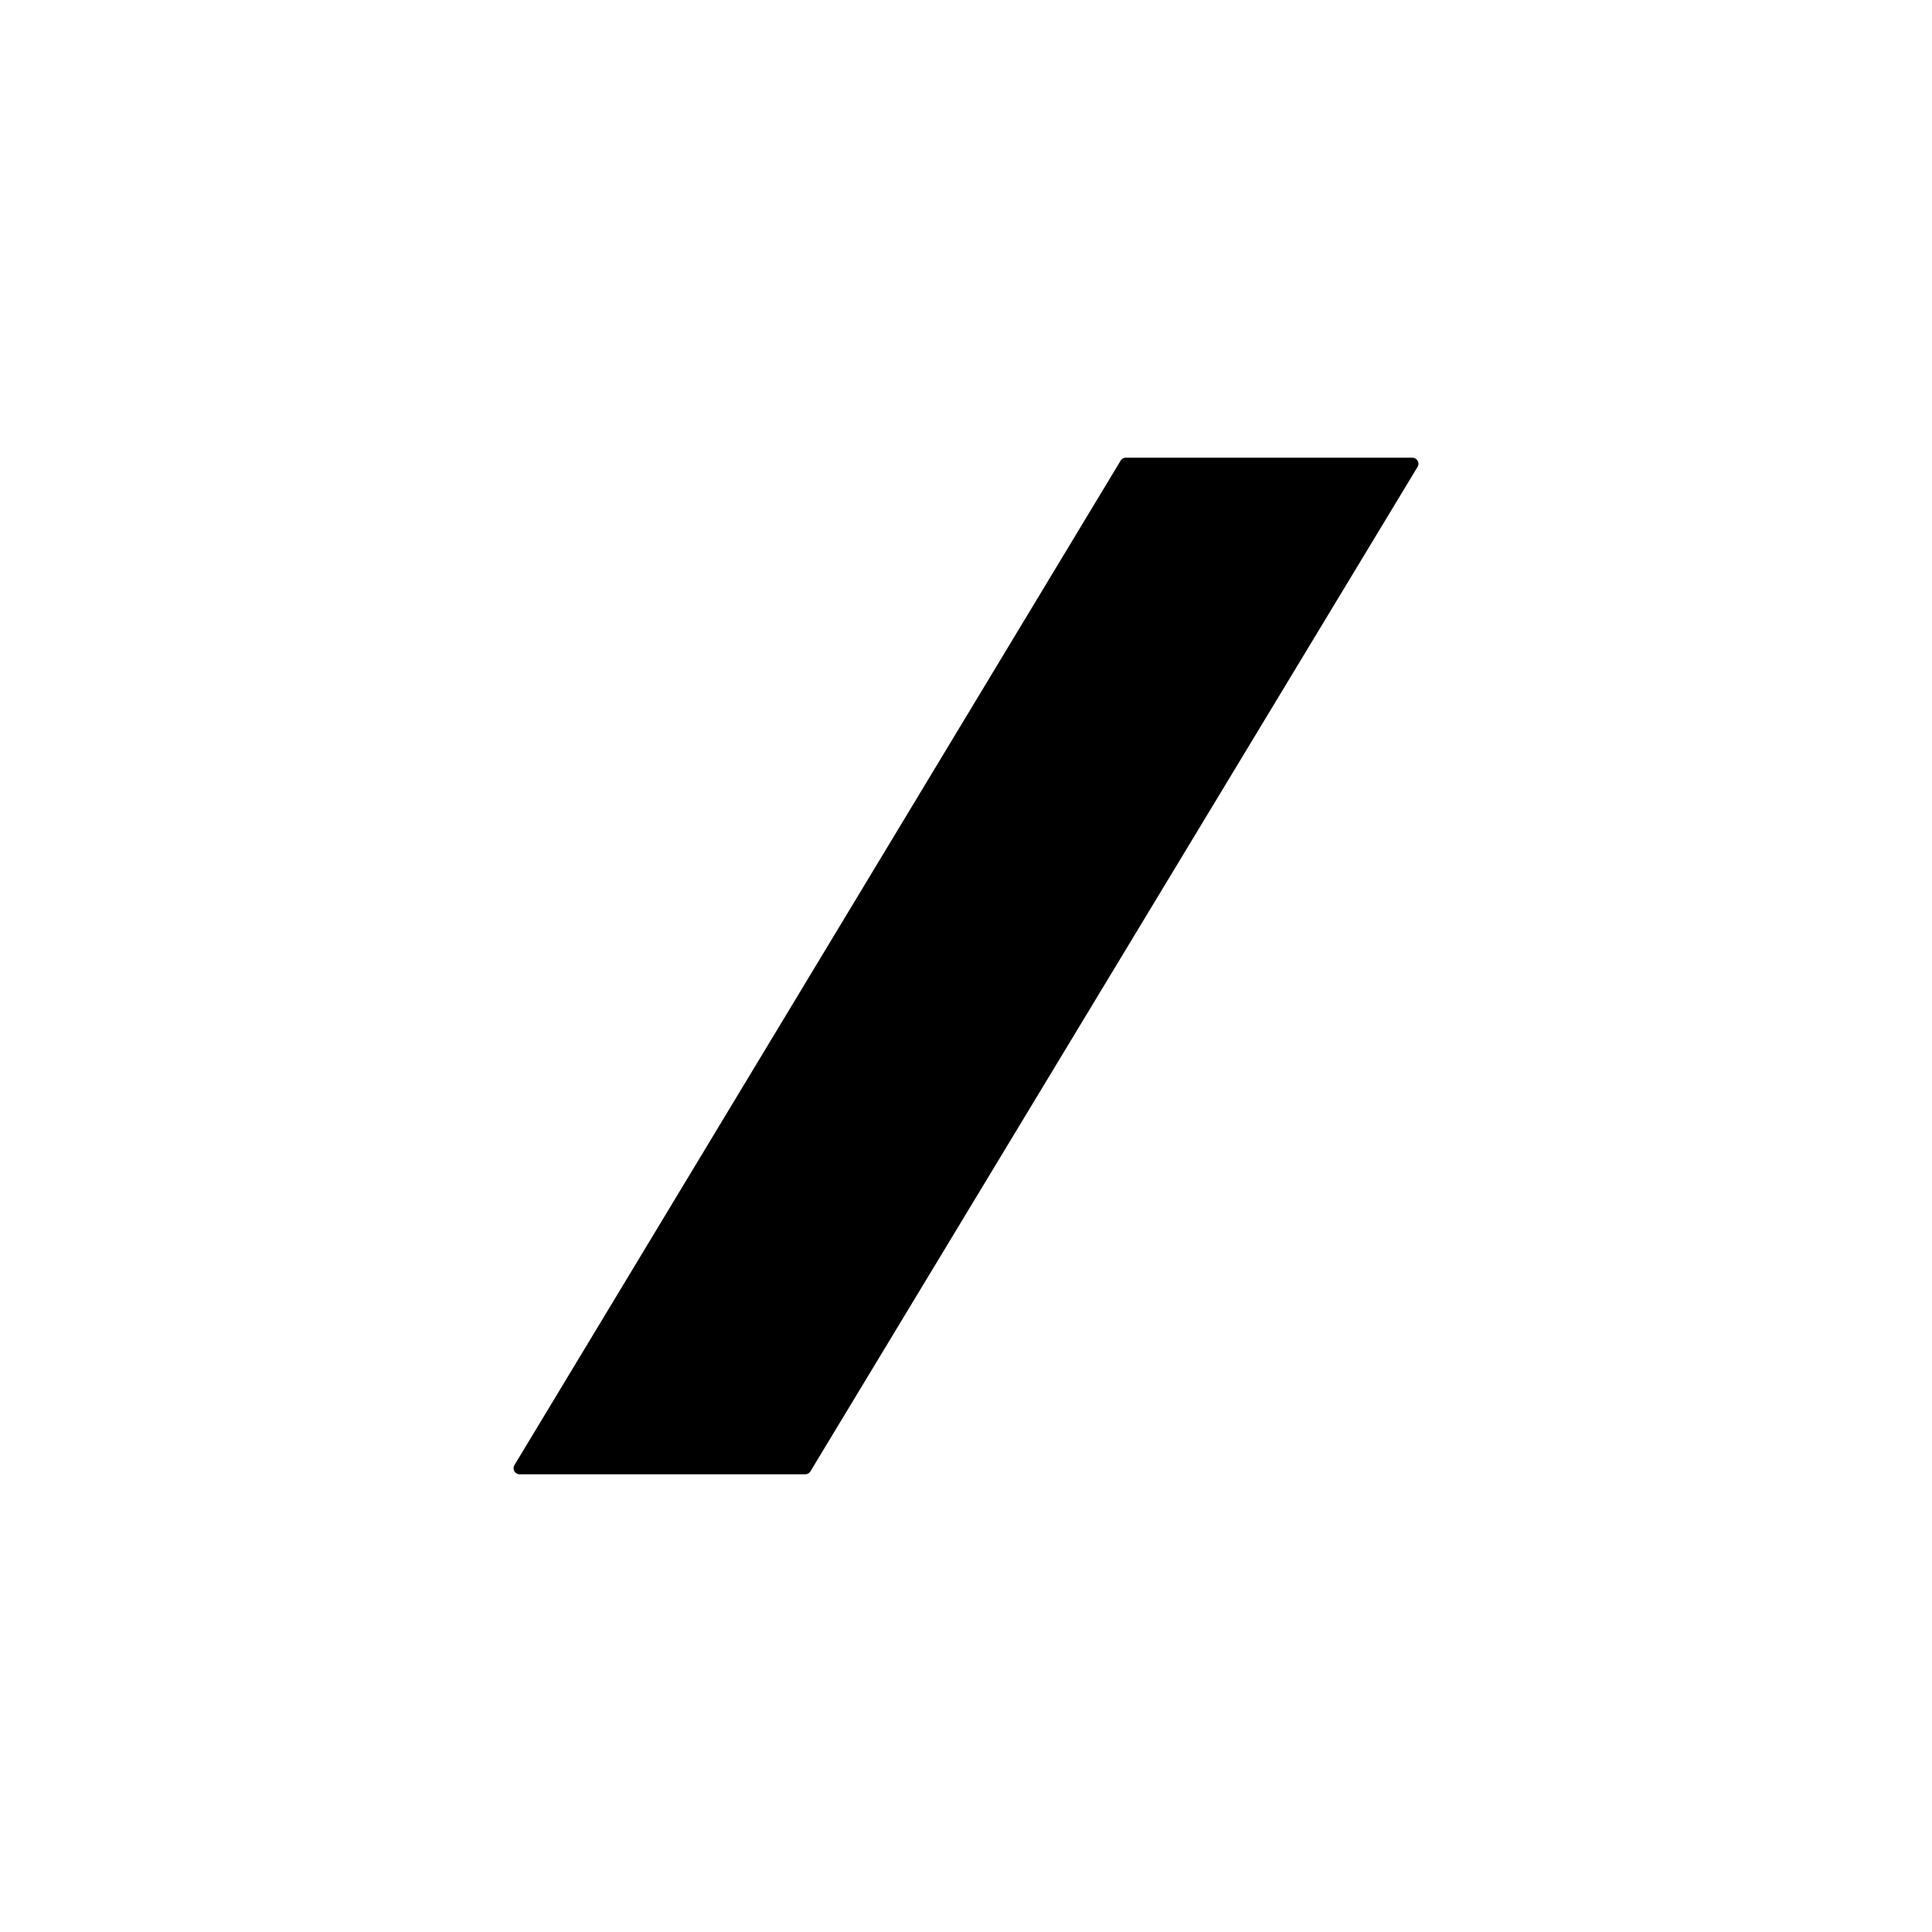
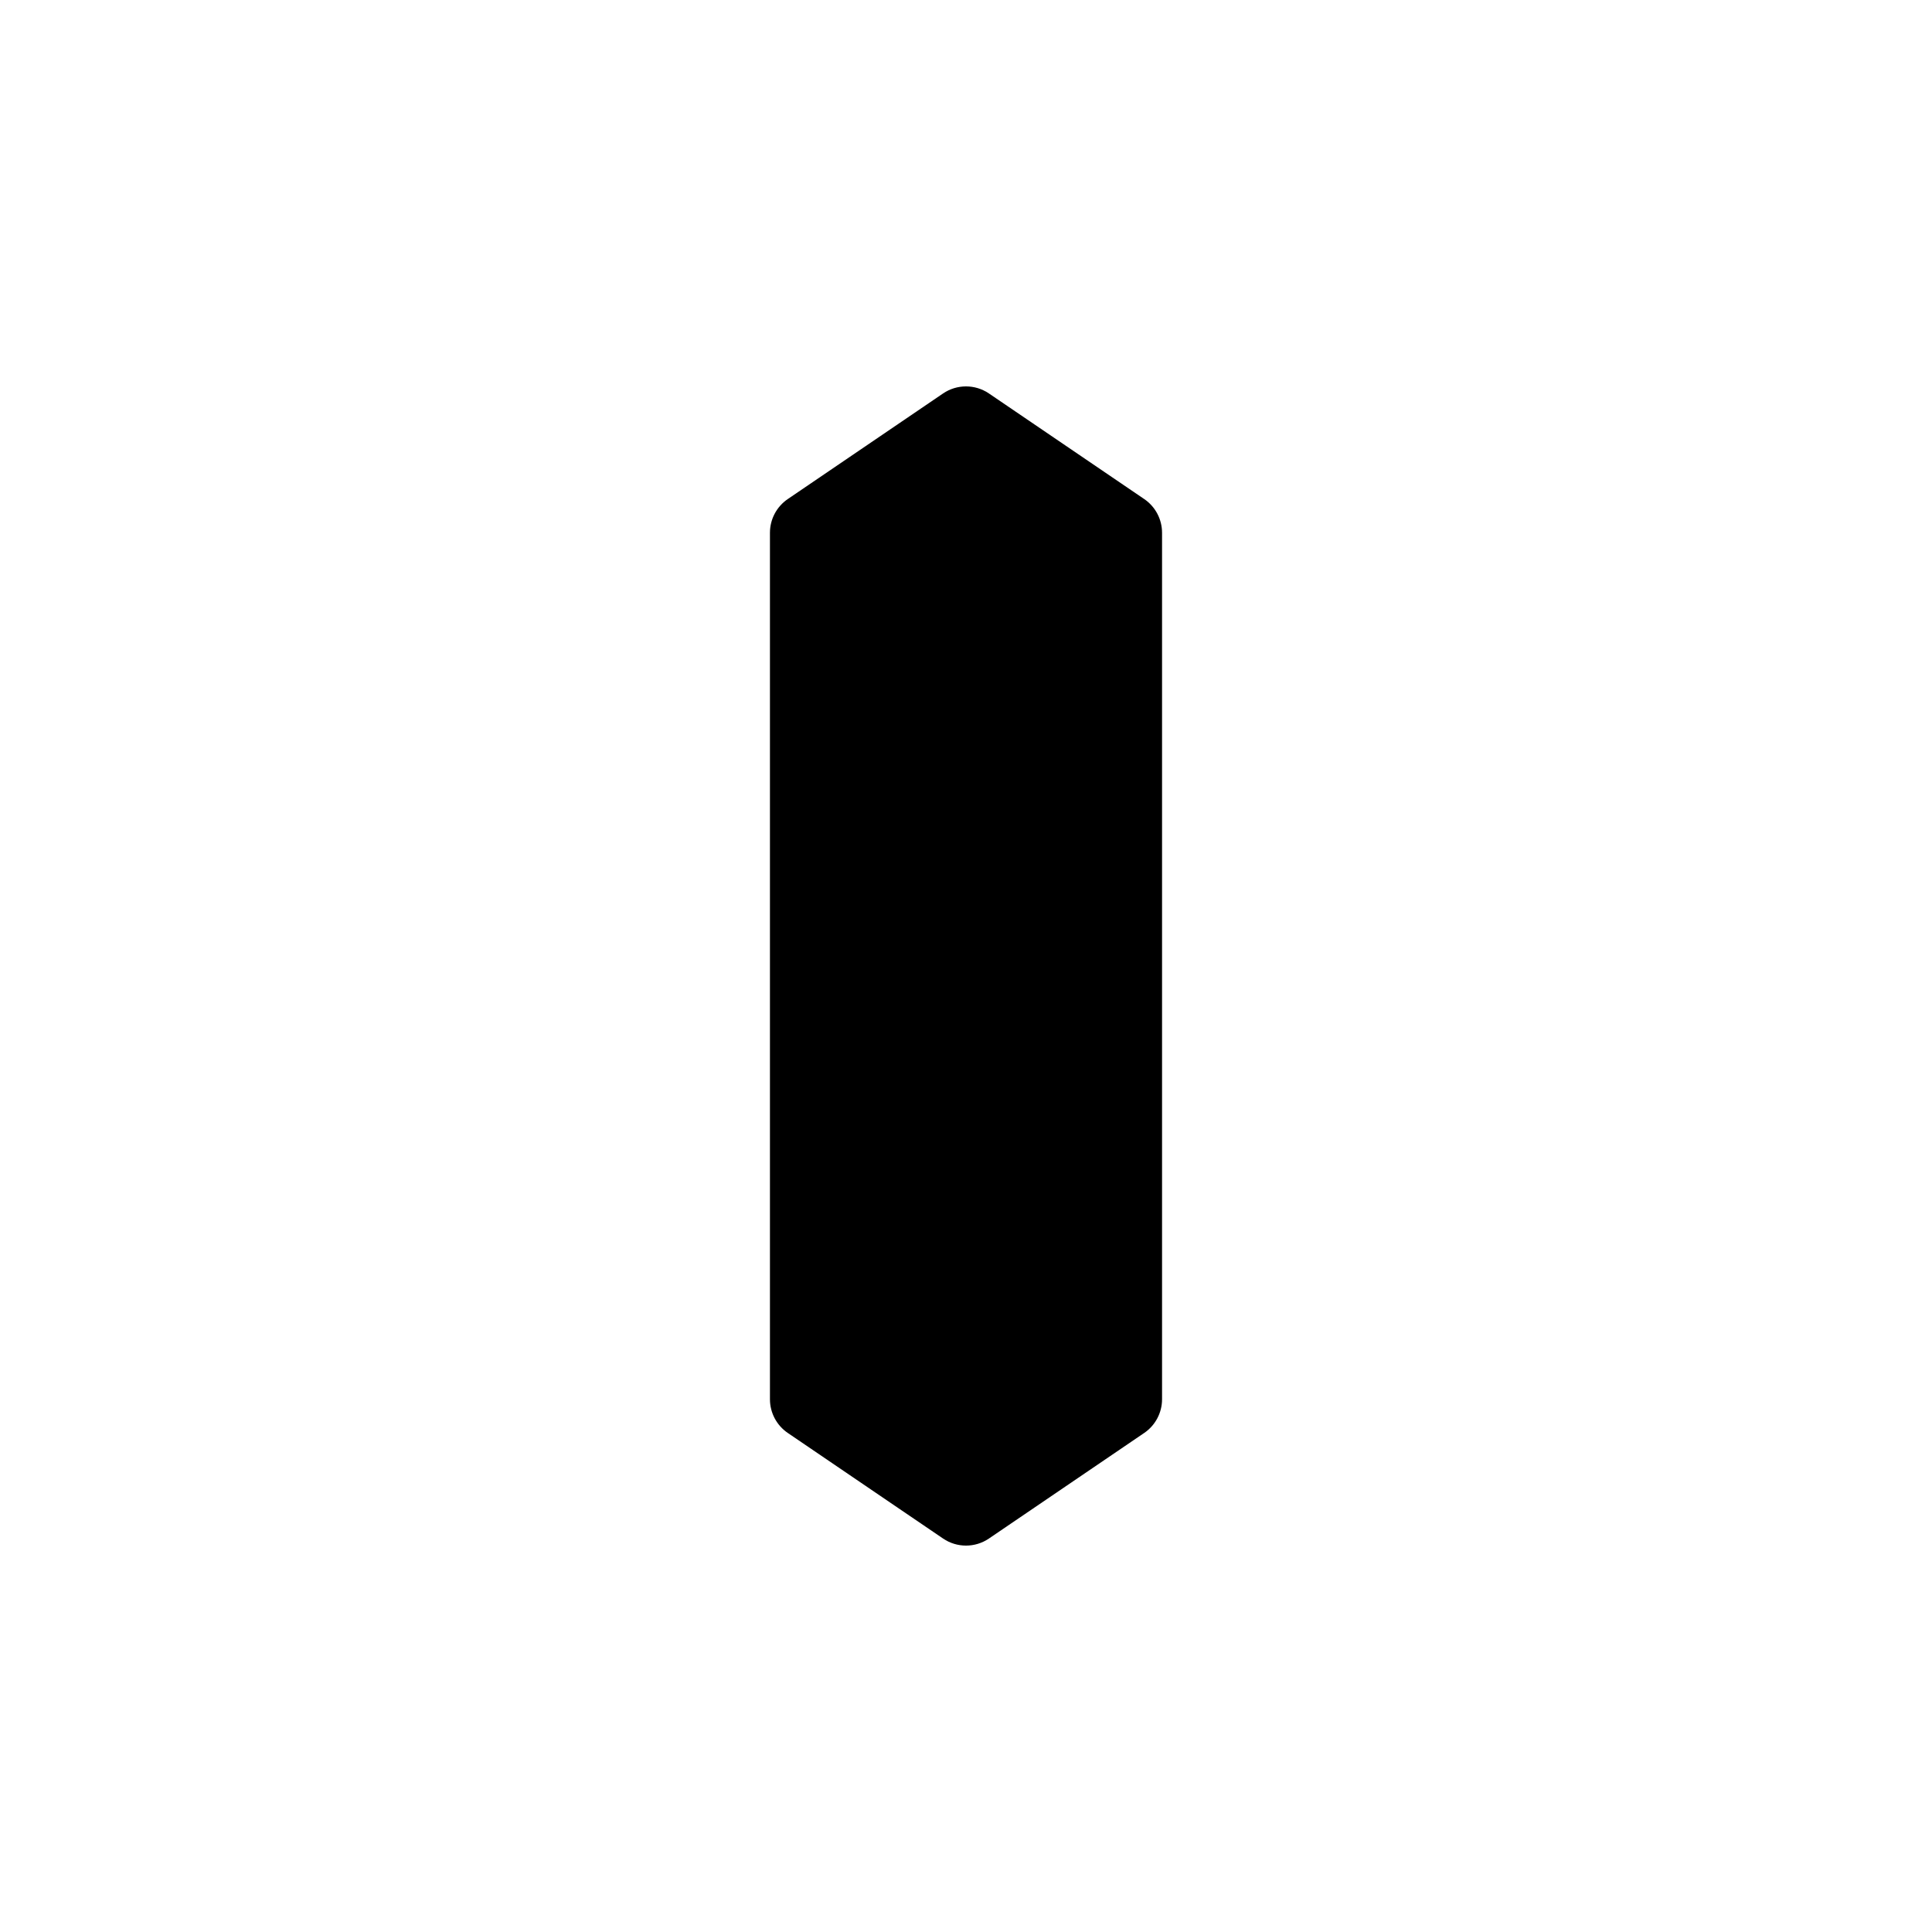
- <svg xmlns="http://www.w3.org/2000/svg" viewBox="0 0 1024 1024">
+ <svg xmlns="http://www.w3.org/2000/svg" viewBox="0 0 1024 1024" width="1024" height="1024">
  <rect width="1024" height="1024" fill="#fff" />
-   <path fill="#000" stroke="#000" stroke-width="6.4" stroke-linejoin="round" d="M596.7 245.8 L748.6 245.8 L426.8 778.2 L275.4 778.2 Z" />
+   <path fill="#000" d="M524.15 208.54 L606.45 264.50 A21.61 21.61 0 0 1 615.91 282.37 L615.91 741.63 A21.61 21.61 0 0 1 606.45 759.50 L524.15 815.46 A21.61 21.61 0 0 1 499.85 815.46 L417.55 759.50 A21.61 21.61 0 0 1 408.09 741.63 L408.09 282.37 A21.61 21.61 0 0 1 417.55 264.50 L499.85 208.54 A21.61 21.61 0 0 1 524.15 208.54 Z" />
</svg>
